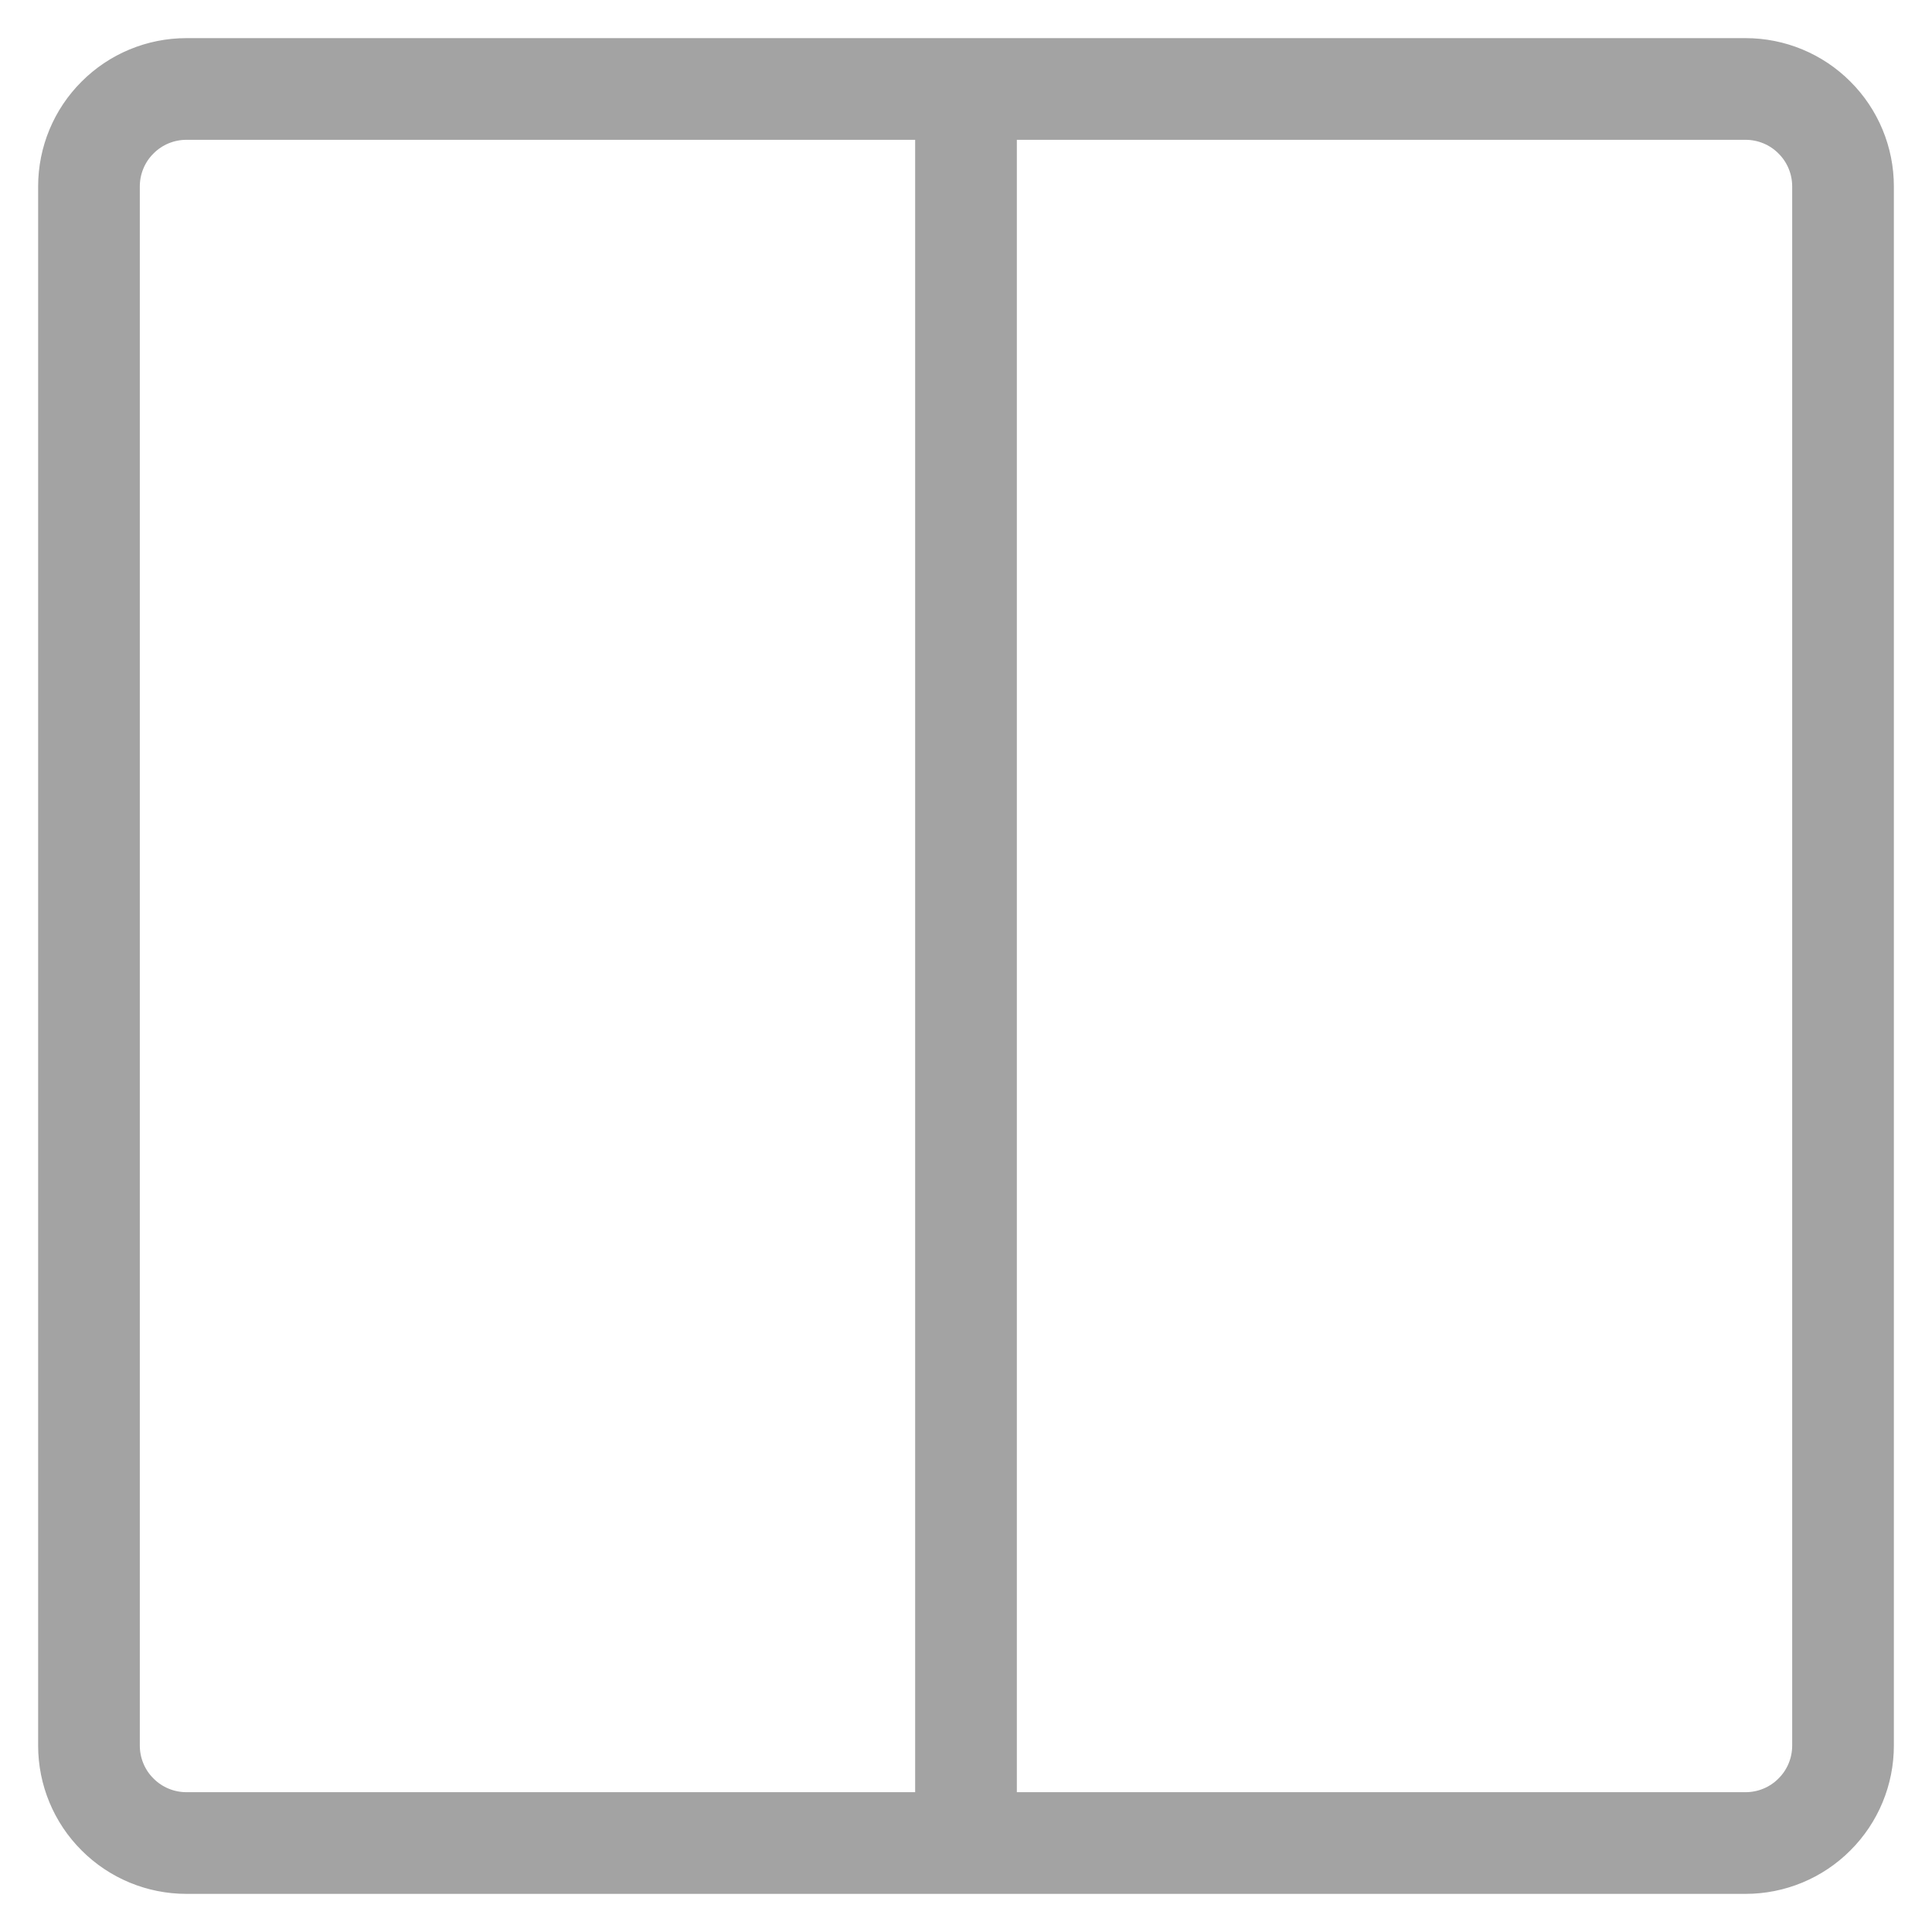
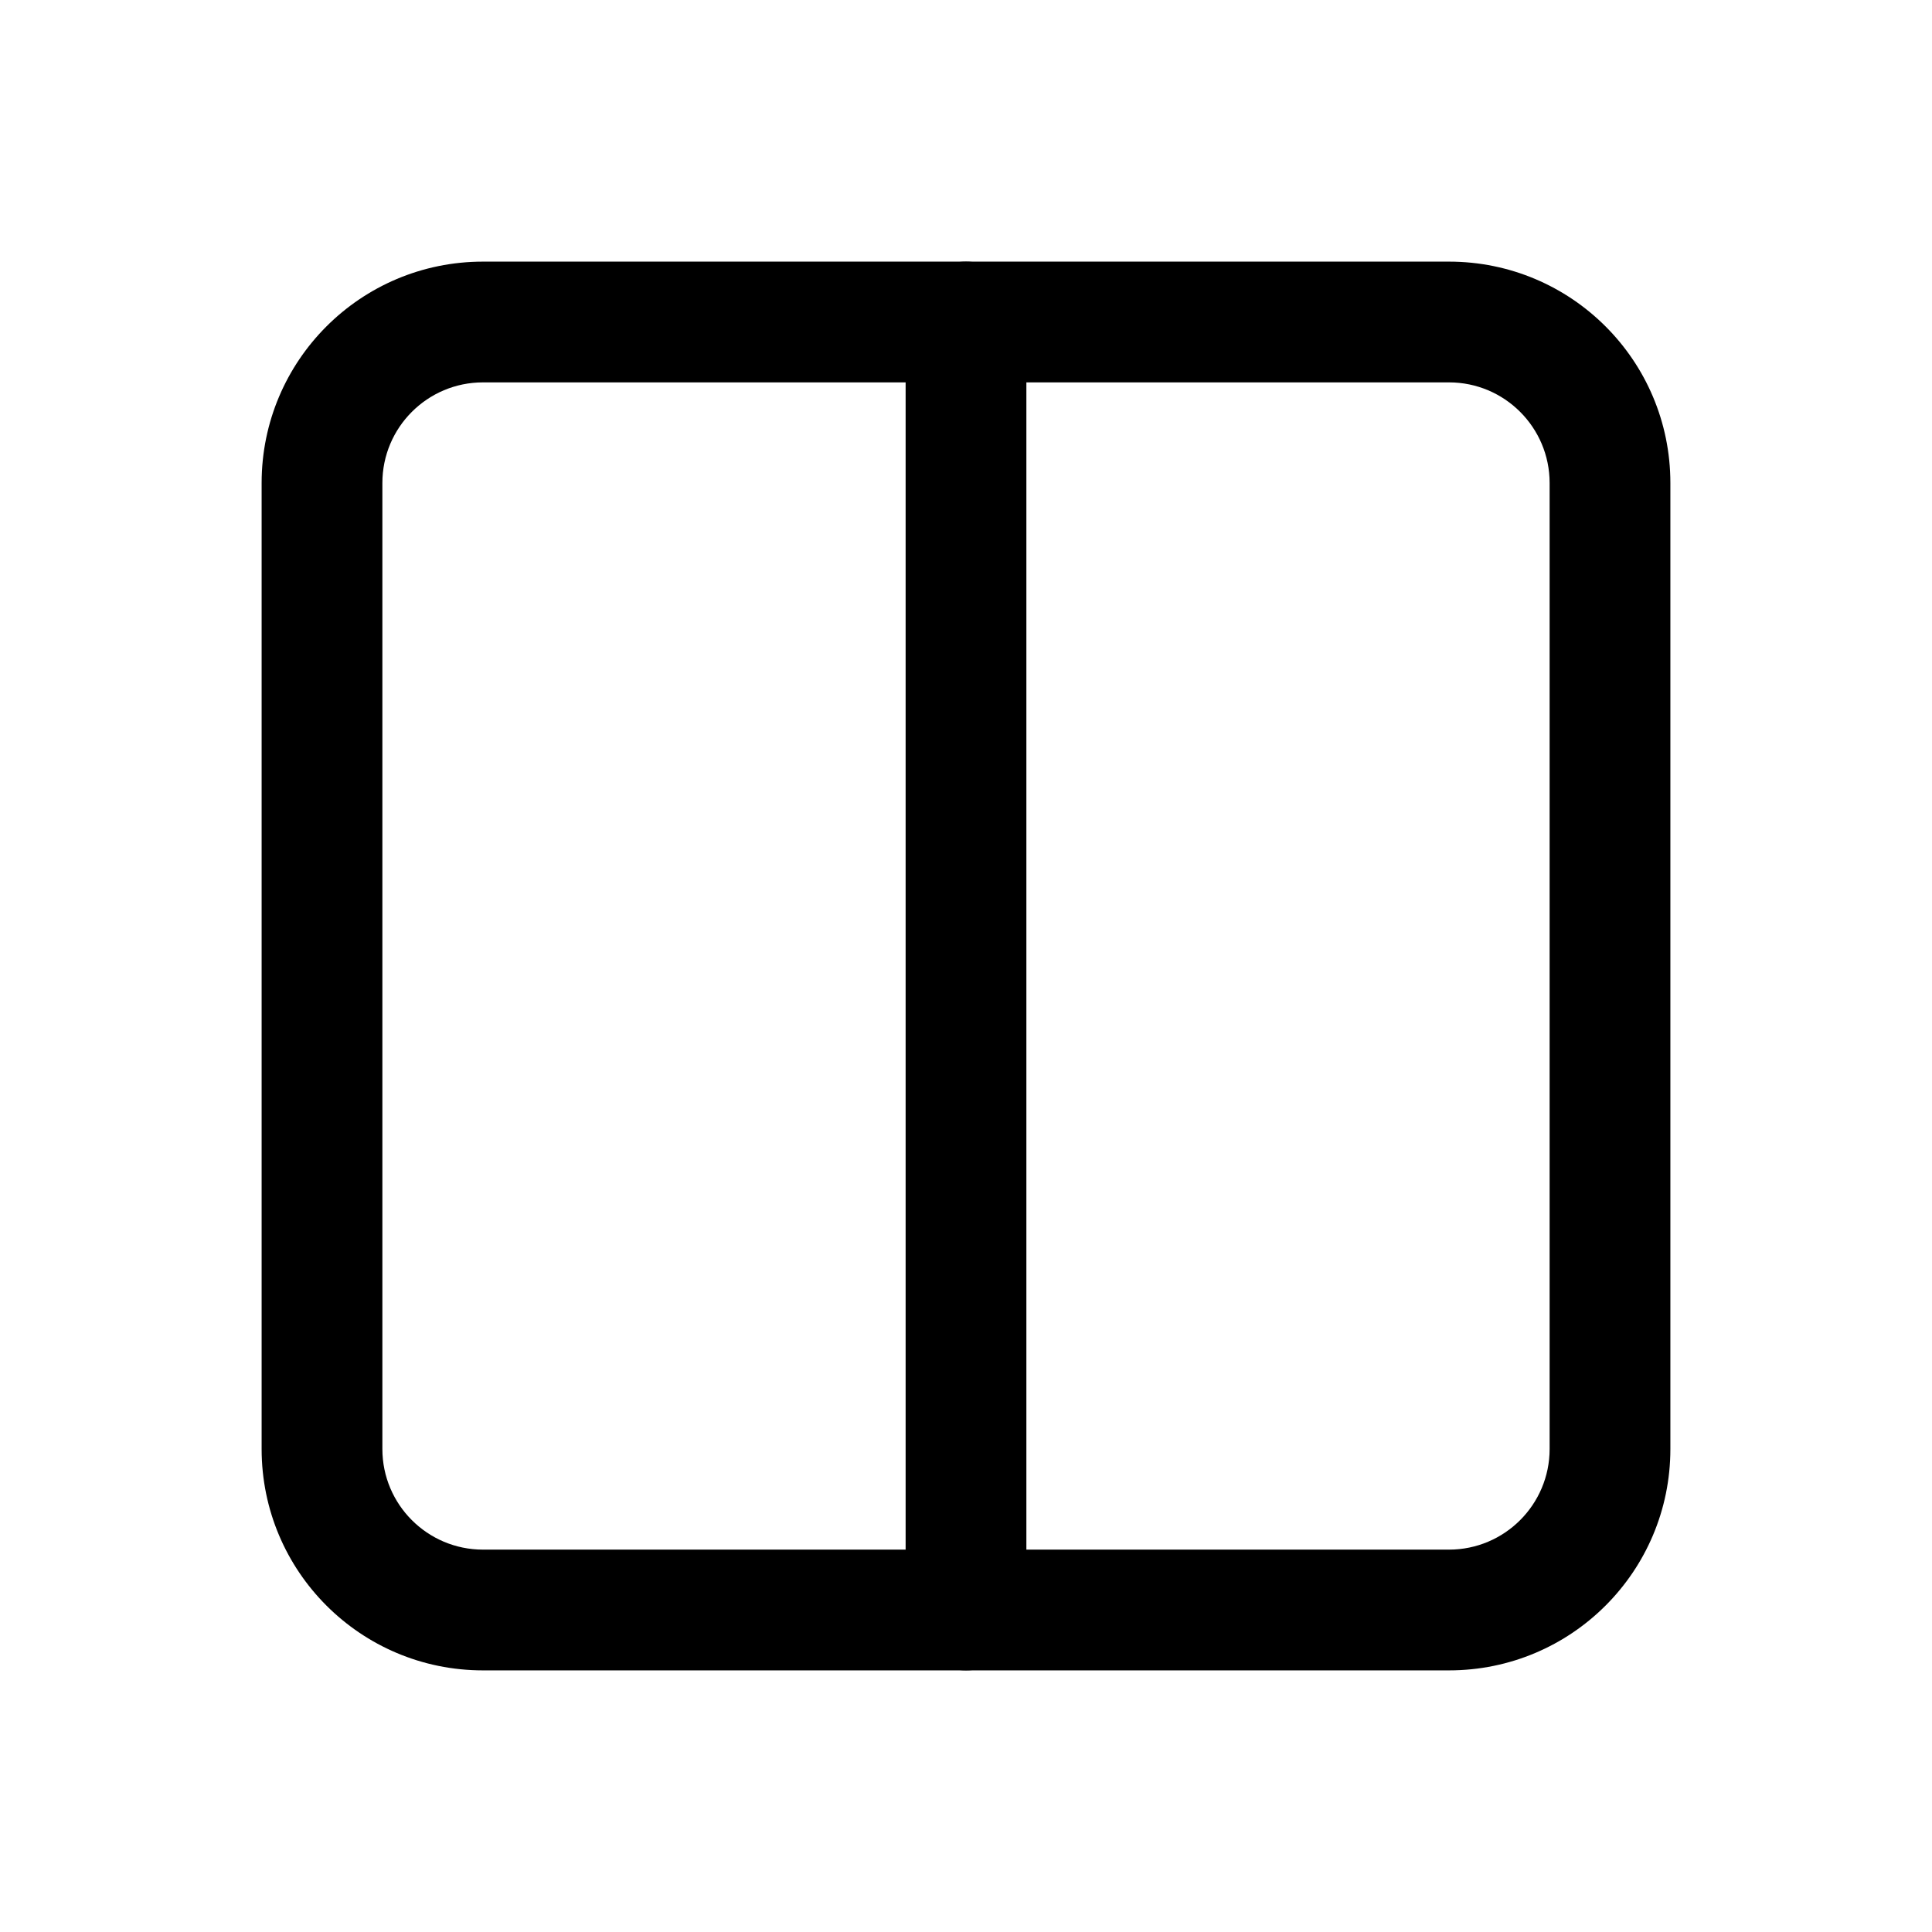
- <svg xmlns="http://www.w3.org/2000/svg" width="19" height="19" viewBox="0 0 19 19" fill="none">
-   <path d="M9.5 0.875V18.125M0.875 1.833C0.875 1.579 0.976 1.335 1.156 1.156C1.335 0.976 1.579 0.875 1.833 0.875H17.167C17.421 0.875 17.665 0.976 17.844 1.156C18.024 1.335 18.125 1.579 18.125 1.833V17.167C18.125 17.421 18.024 17.665 17.844 17.844C17.665 18.024 17.421 18.125 17.167 18.125H1.833C1.579 18.125 1.335 18.024 1.156 17.844C0.976 17.665 0.875 17.421 0.875 17.167V1.833Z" stroke="#A3A3A3" stroke-linecap="round" stroke-linejoin="round" />
+ <svg xmlns="http://www.w3.org/2000/svg" id="Outlines" viewBox="0 0 24 24">
+   <g id="lane-swimlanes">
+     <path class="cls-1" d="M20.75,6v12c0,1.52-1.23,2.75-2.75,2.75H6c-1.52,0-2.75-1.23-2.75-2.75V6c0-1.52,1.23-2.75,2.75-2.75h12c1.52,0,2.75,1.23,2.75,2.75ZM4.75,18c0,.69.56,1.25,1.25,1.25h12c.69,0,1.25-.56,1.25-1.25V6c0-.69-.56-1.25-1.25-1.25H6c-.69,0-1.25.56-1.25,1.25v12Z" />
+     <path class="cls-1" d="M12.75,4v16c0,.41-.34.75-.75.75s-.75-.34-.75-.75V4c0-.41.34-.75.75-.75s.75.34.75.75Z" />
+   </g>
</svg>
